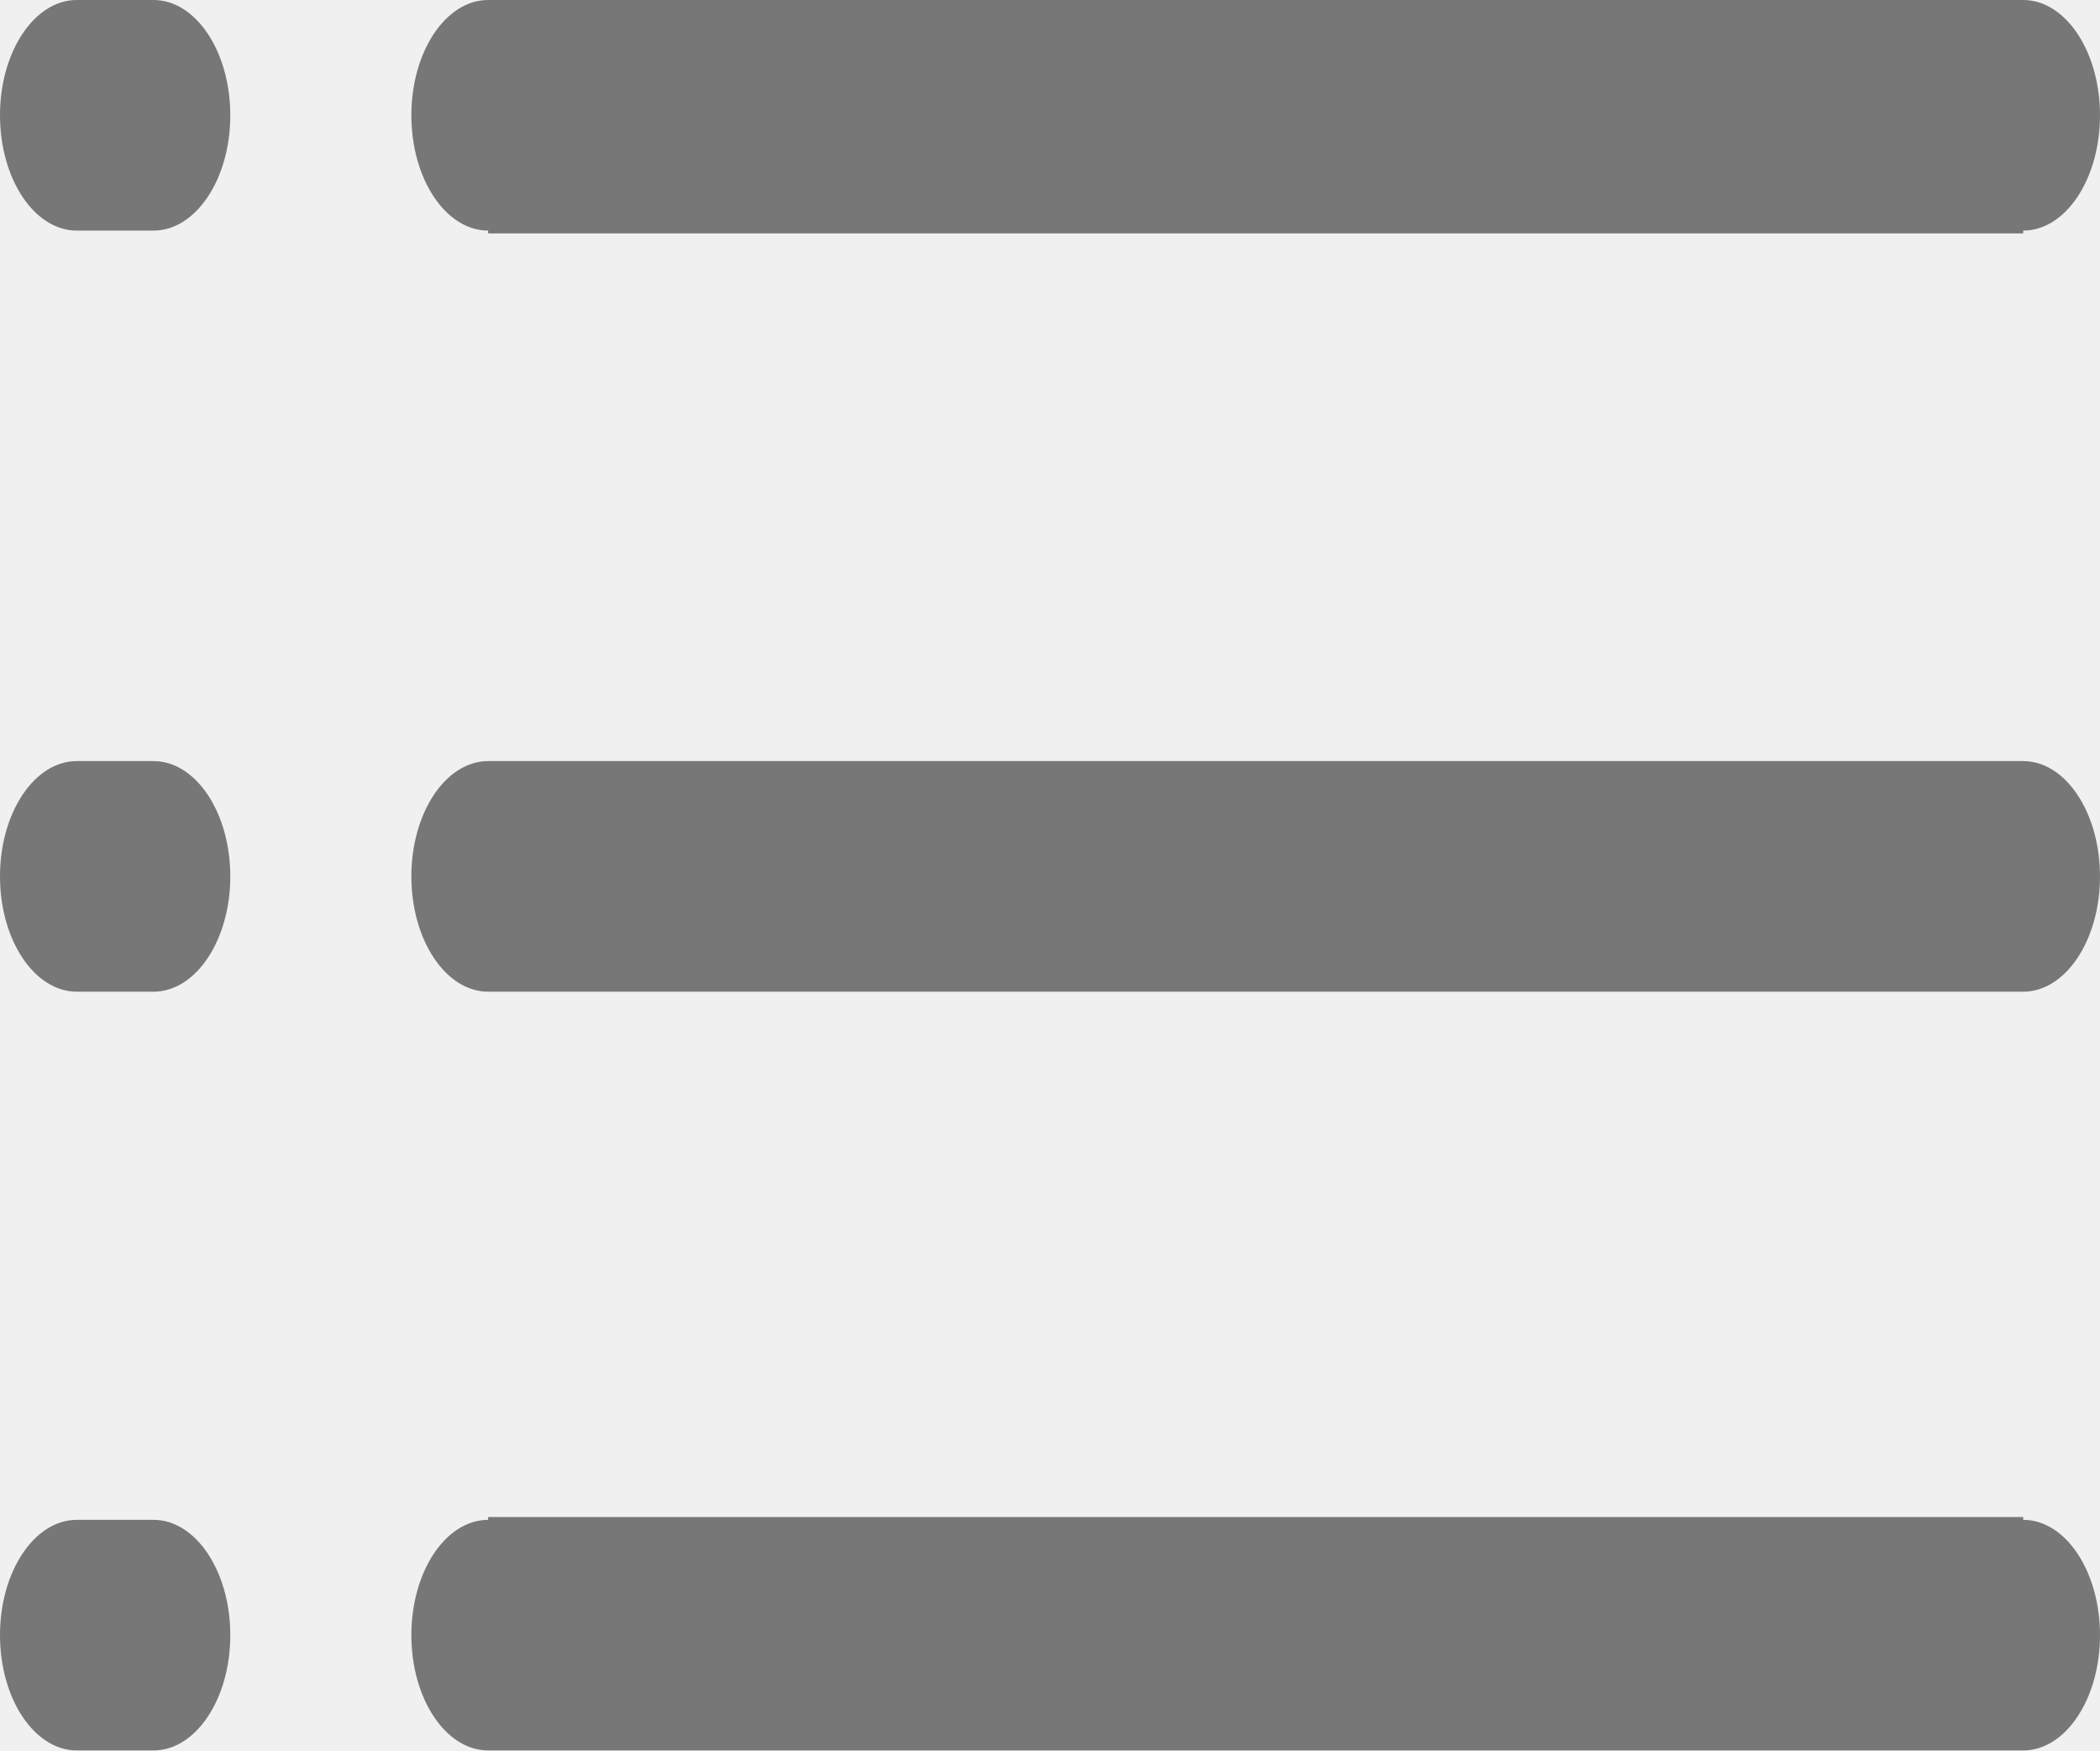
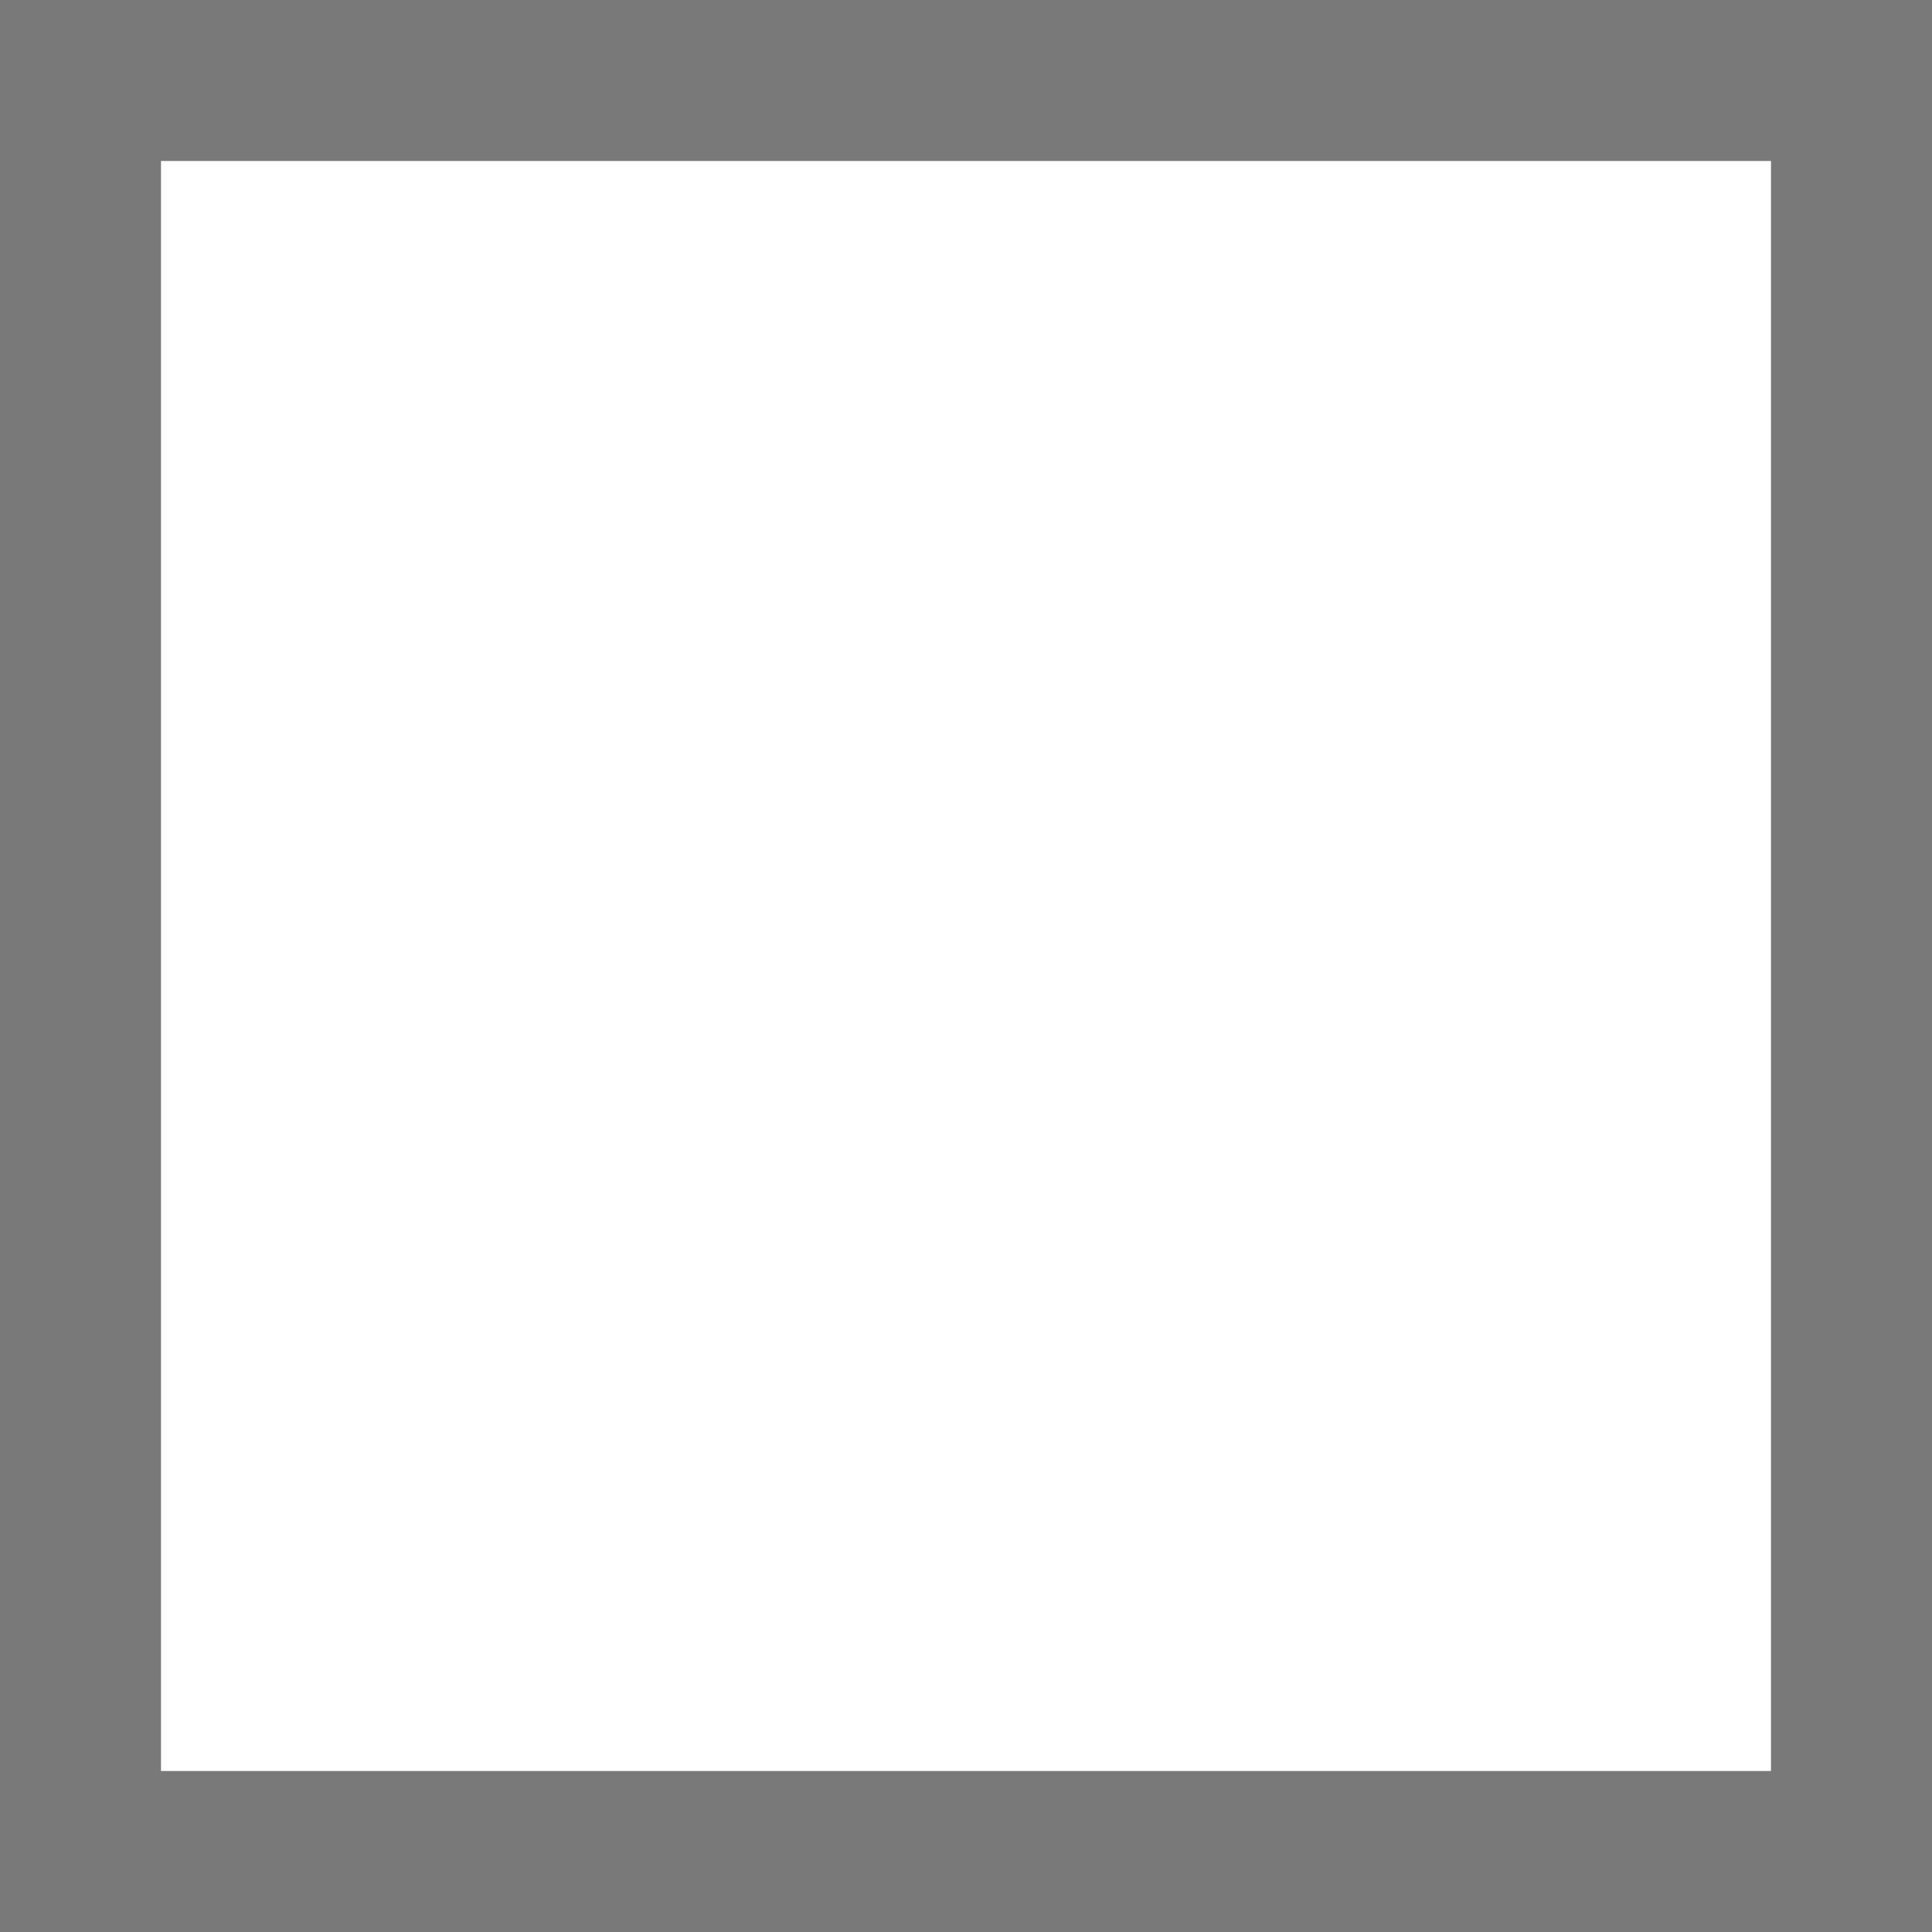
- <svg xmlns="http://www.w3.org/2000/svg" version="1.1" width="18px" height="15px">
-   <g transform="matrix(1 0 0 1 -449 -13 )">
-     <path d="M 4.184 1.976  C 4.184 1.976  4.184 1.976  4.184 2  L 17.342 2  C 17.342 1.976  17.342 1.976  17.342 1.976  C 17.705 1.976  18 1.534  18 0.988  C 18 0.442  17.705 0  17.342 0  L 4.184 0  C 3.821 0  3.526 0.442  3.526 0.988  C 3.526 1.534  3.821 1.976  4.184 1.976  Z M 17.342 6.522  L 4.184 6.522  C 3.821 6.522  3.526 6.964  3.526 7.51  C 3.526 8.056  3.821 8.498  4.184 8.498  L 17.342 8.498  C 17.705 8.498  18 8.056  18 7.51  C 18 6.964  17.705 6.522  17.342 6.522  Z M 17.342 13.024  C 17.342 13.024  17.342 13.024  17.342 13  L 4.184 13  C 4.184 13.024  4.184 13.024  4.184 13.024  C 3.821 13.024  3.526 13.466  3.526 14.012  C 3.526 14.558  3.821 15  4.184 15  L 17.342 15  C 17.705 15  18 14.558  18 14.012  C 18 13.466  17.705 13.024  17.342 13.024  Z M 1.316 0  L 0.658 0  C 0.295 0  1.10652130160815E-05 0.442  1.10652130160815E-05 0.988  C 1.10652130160815E-05 1.534  0.295 1.976  0.658 1.976  L 1.316 1.976  C 1.679 1.976  1.974 1.534  1.974 0.988  C 1.974 0.442  1.679 0  1.316 0  Z M 1.316 6.522  L 0.658 6.522  C 0.295 6.522  0 6.964  0 7.51  C 0 8.056  0.295 8.498  0.658 8.498  L 1.316 8.498  C 1.679 8.498  1.974 8.056  1.974 7.51  C 1.974 6.964  1.679 6.522  1.316 6.522  Z M 1.316 13.024  L 0.658 13.024  C 0.295 13.024  1.10651200202483E-05 13.466  1.10651200202483E-05 14.012  C 1.10651200202483E-05 14.558  0.295 15  0.658 15  L 1.316 15  C 1.679 15  1.974 14.558  1.974 14.012  C 1.974 13.466  1.679 13.024  1.316 13.024  Z " fill-rule="nonzero" fill="#777777" stroke="none" transform="matrix(1 0 0 1 449 13 )" />
-   </g>
+ <svg xmlns="http://www.w3.org/2000/svg" version="1.1" width="12px" height="12px" viewBox="15 62  12 12">
+   <path d="M 15.5 62.5  L 26.5 62.5  L 26.5 73.5  L 15.5 73.5  L 15.5 62.5  Z " fill-rule="nonzero" fill="#ffffff" stroke="none" />
+   <path d="M 15.5 62.5  L 26.5 62.5  L 26.5 73.5  L 15.5 73.5  L 15.5 62.5  Z " stroke-width="1" stroke="#797979" fill="none" />
</svg>
